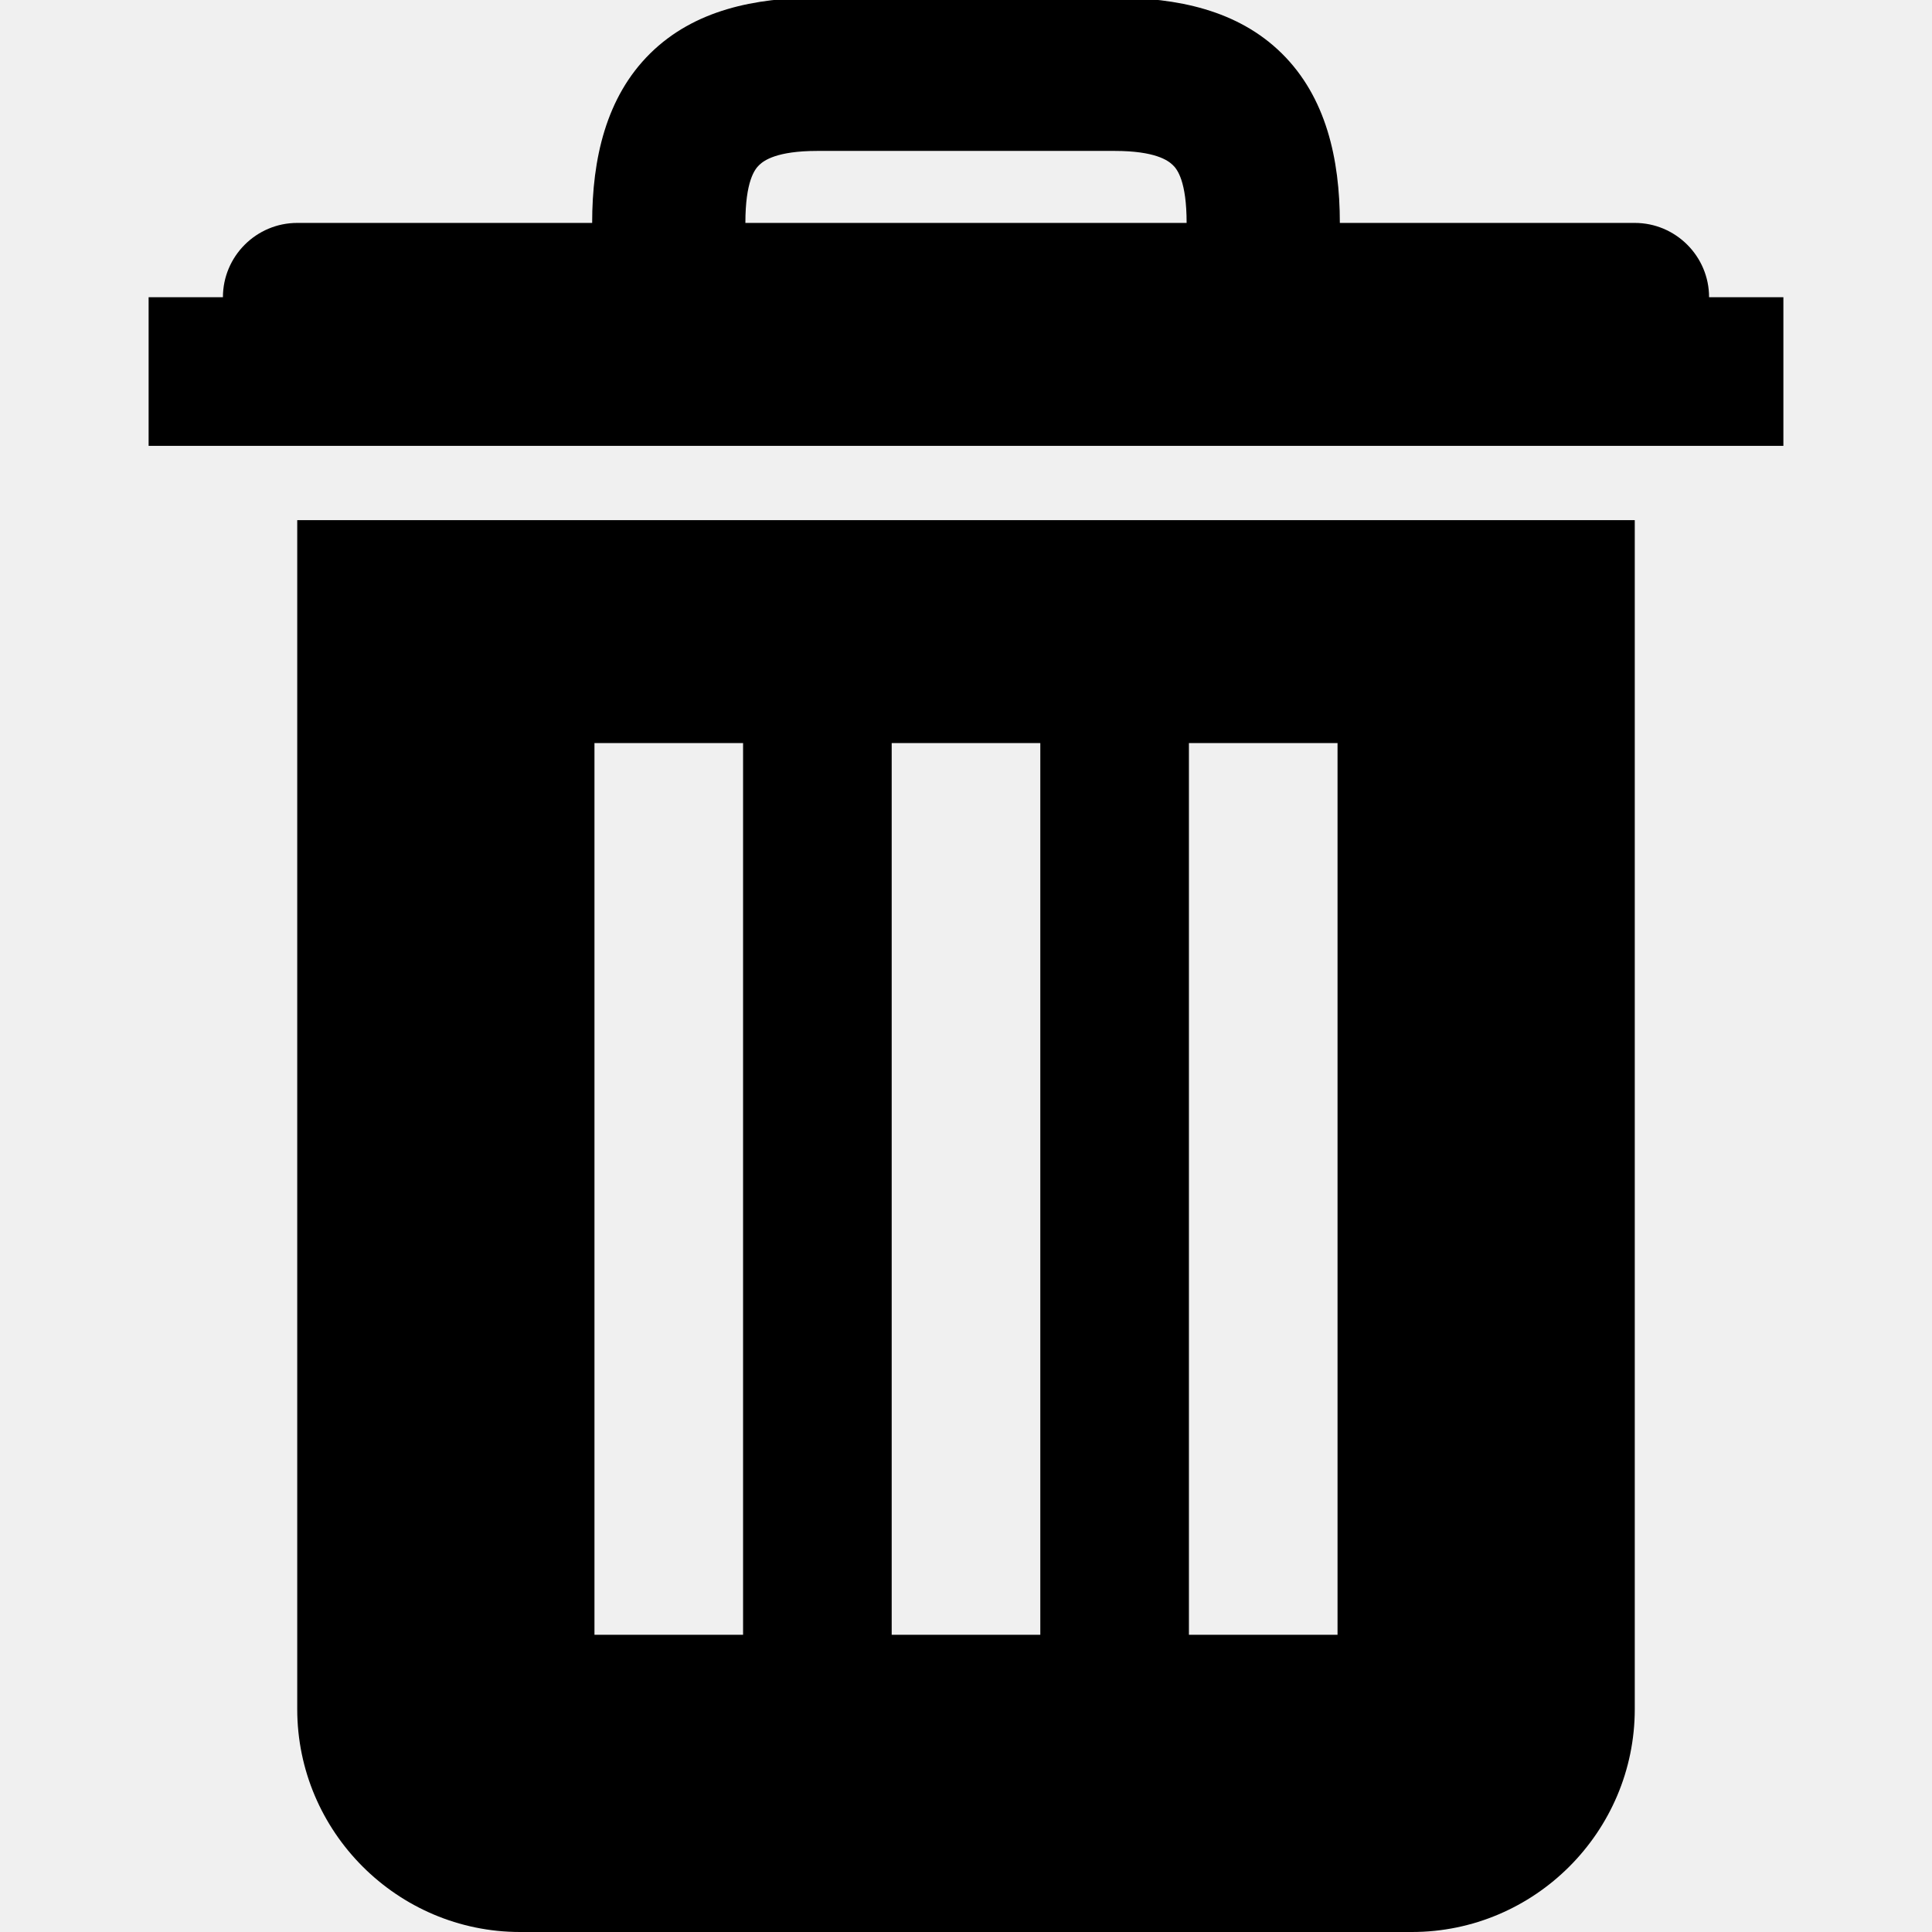
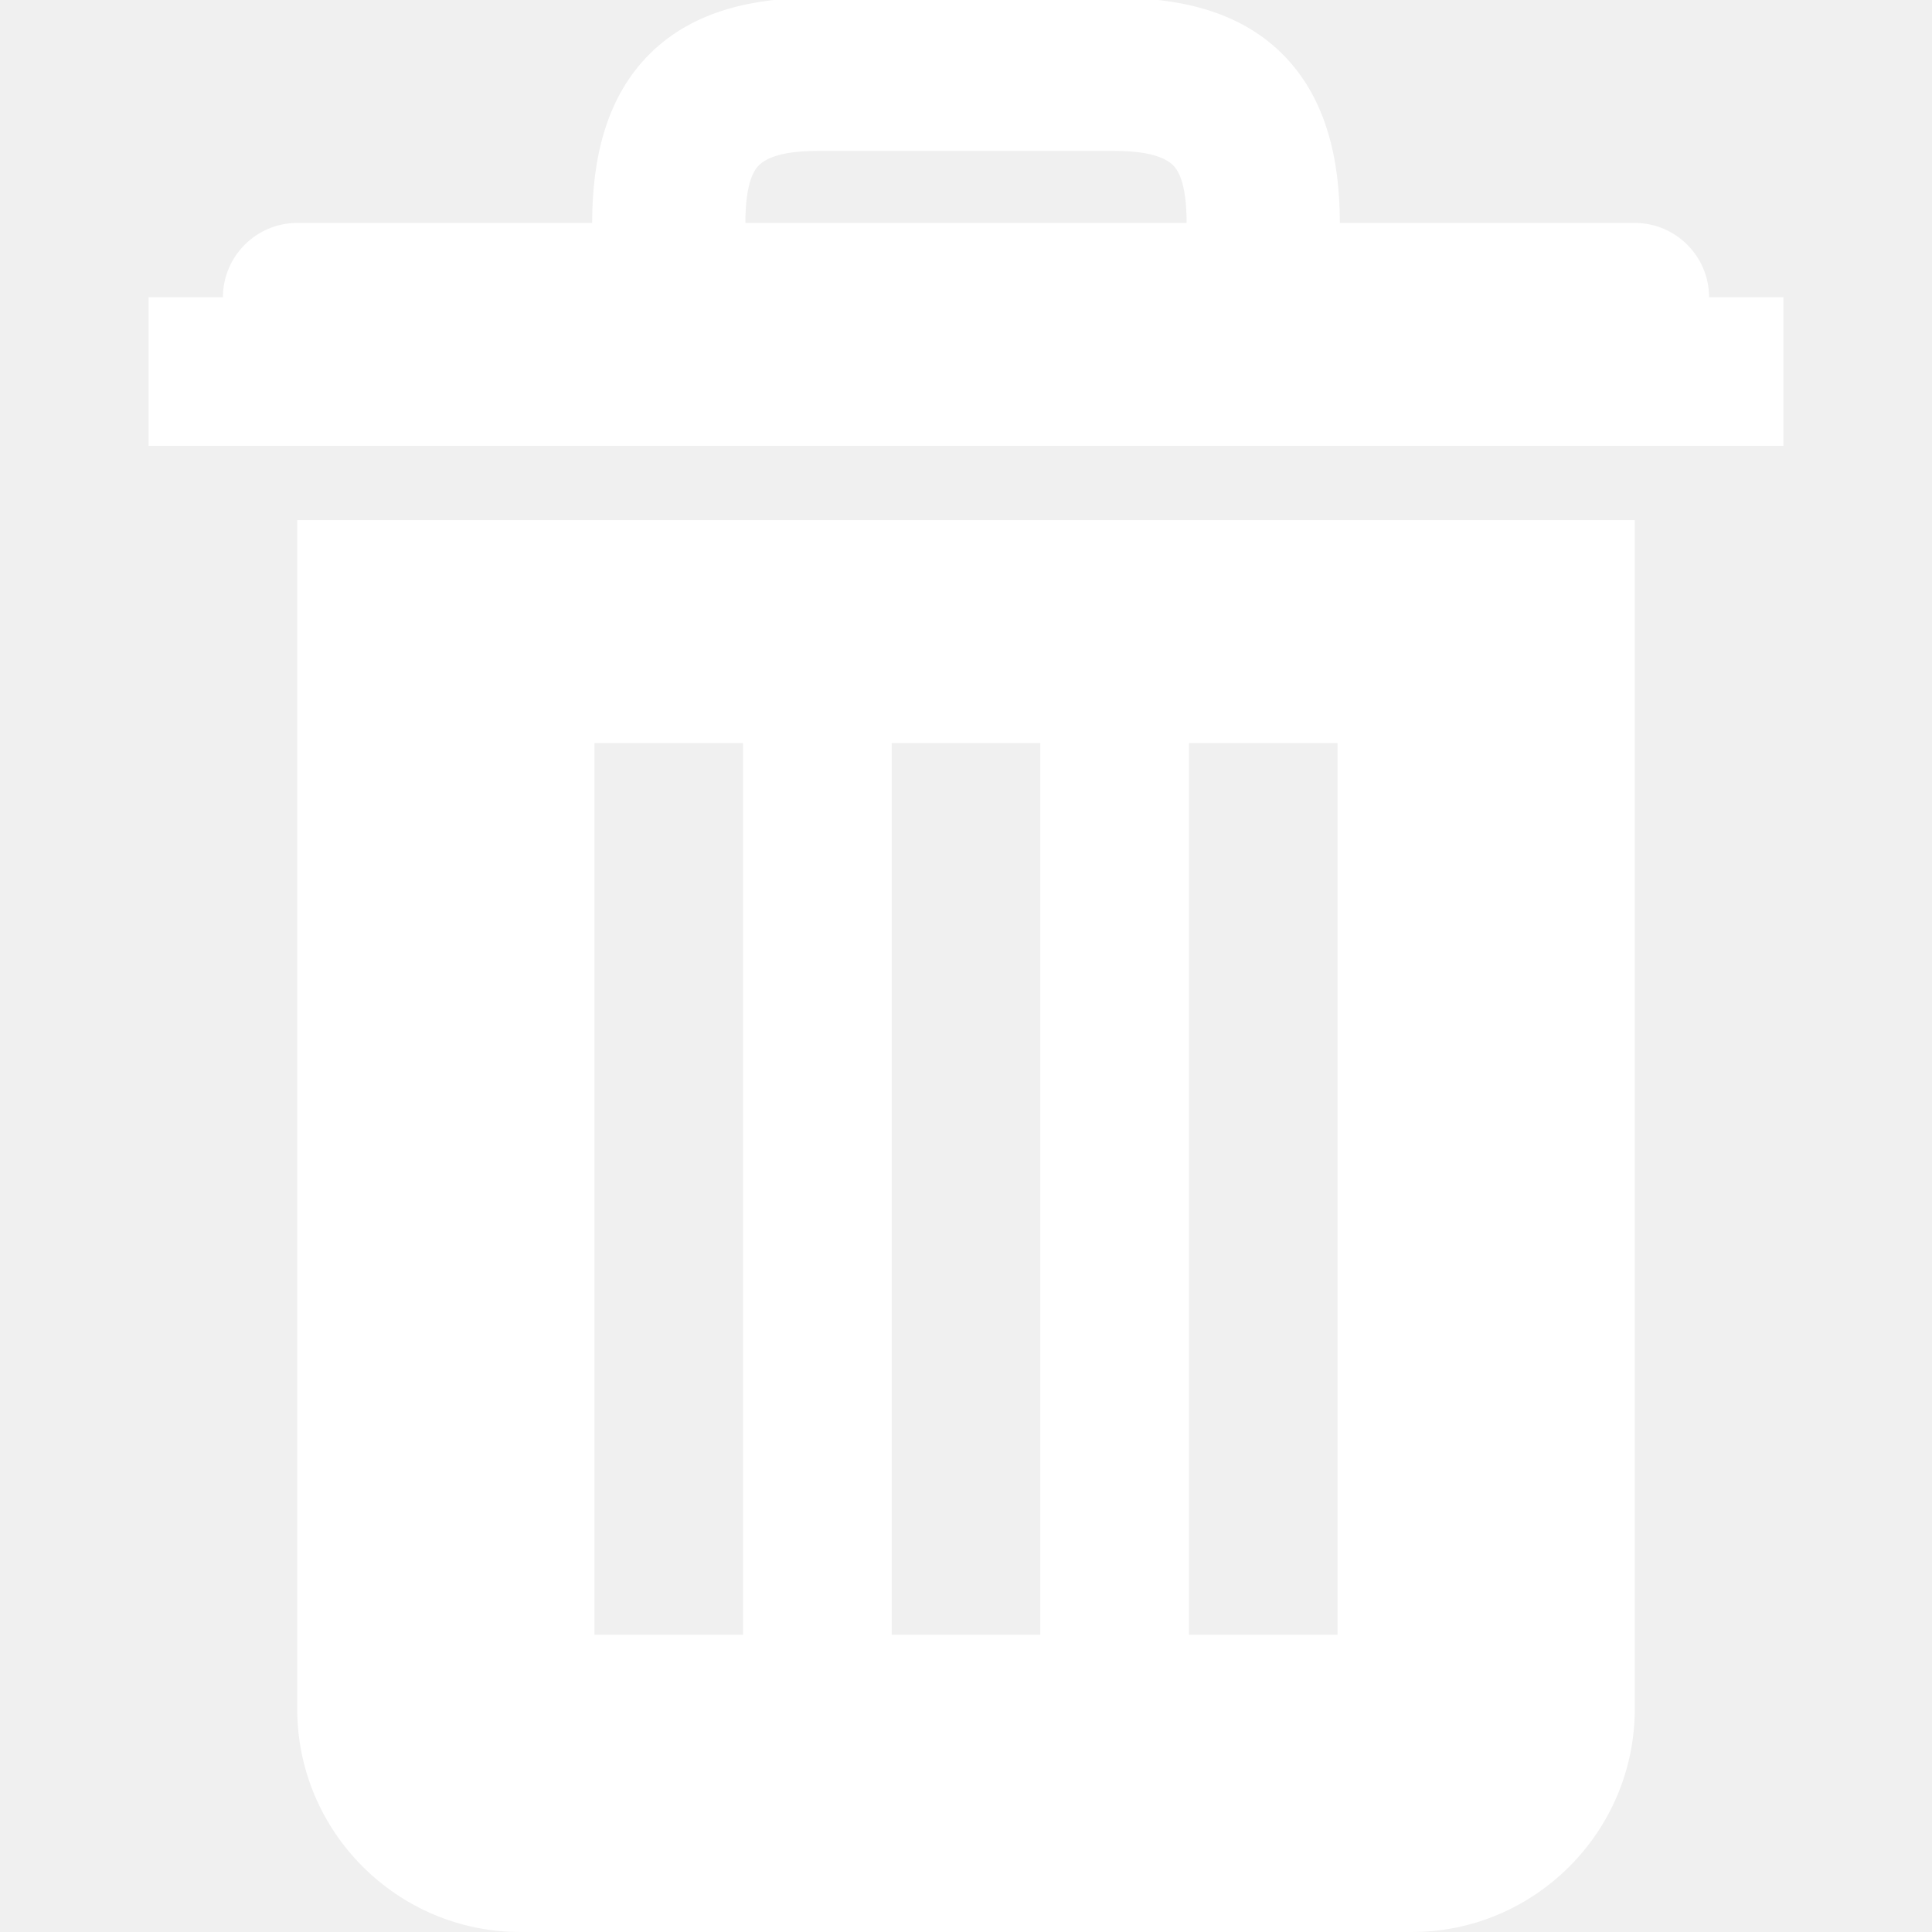
- <svg xmlns="http://www.w3.org/2000/svg" viewBox="0 0 26 26" width="26px" height="26px">
+ <svg xmlns="http://www.w3.org/2000/svg" fill="white" viewBox="0 0 26 26" width="26px" height="26px">
  <path d="M 11 -0.031 C 10.164 -0.031 9.344 0.133 8.75 0.719 C 8.156 1.305 7.969 2.137 7.969 3 L 4 3 C 3.449 3 3 3.449 3 4 L 2 4 L 2 6 L 24 6 L 24 4 L 23 4 C 23 3.449 22.551 3 22 3 L 18.031 3 C 18.031 2.137 17.844 1.305 17.25 0.719 C 16.656 0.133 15.836 -0.031 15 -0.031 Z M 11 2.031 L 15 2.031 C 15.547 2.031 15.719 2.16 15.781 2.219 C 15.844 2.277 15.969 2.441 15.969 3 L 10.031 3 C 10.031 2.441 10.156 2.277 10.219 2.219 C 10.281 2.16 10.453 2.031 11 2.031 Z M 4 7 L 4 23 C 4 24.652 5.348 26 7 26 L 19 26 C 20.652 26 22 24.652 22 23 L 22 7 Z M 8 10 L 10 10 L 10 22 L 8 22 Z M 12 10 L 14 10 L 14 22 L 12 22 Z M 16 10 L 18 10 L 18 22 L 16 22 Z" />
</svg>
